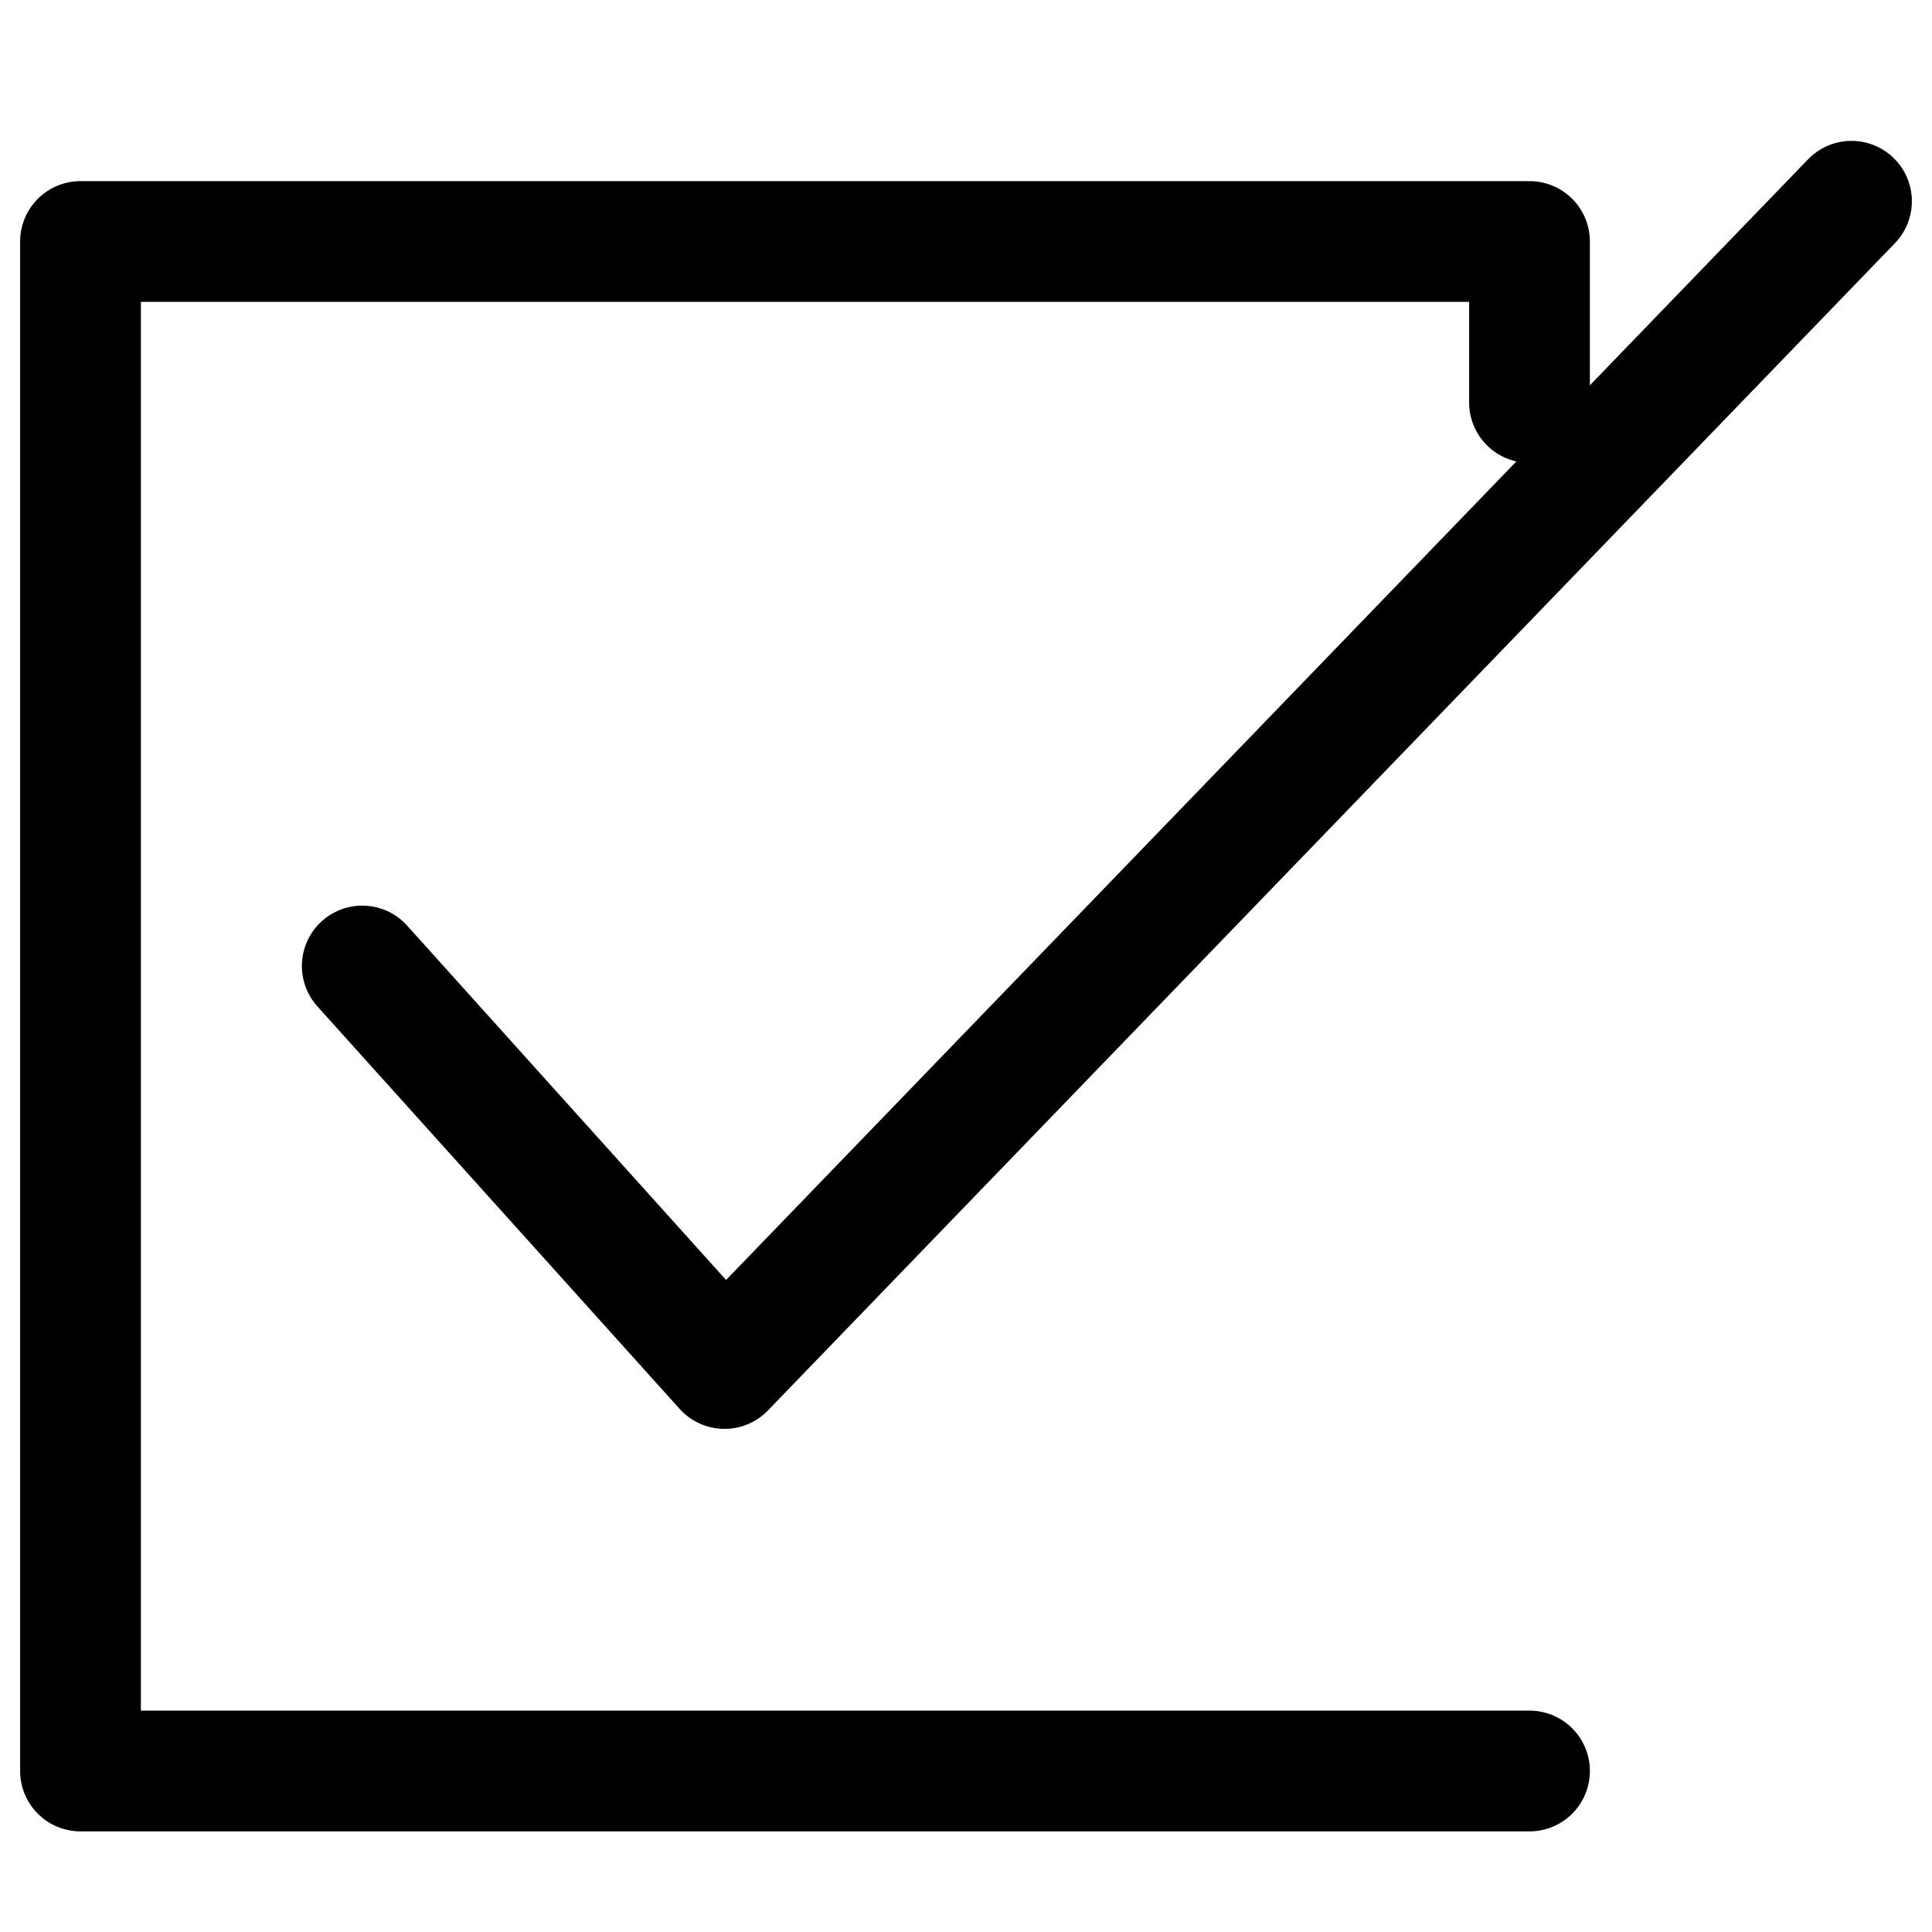
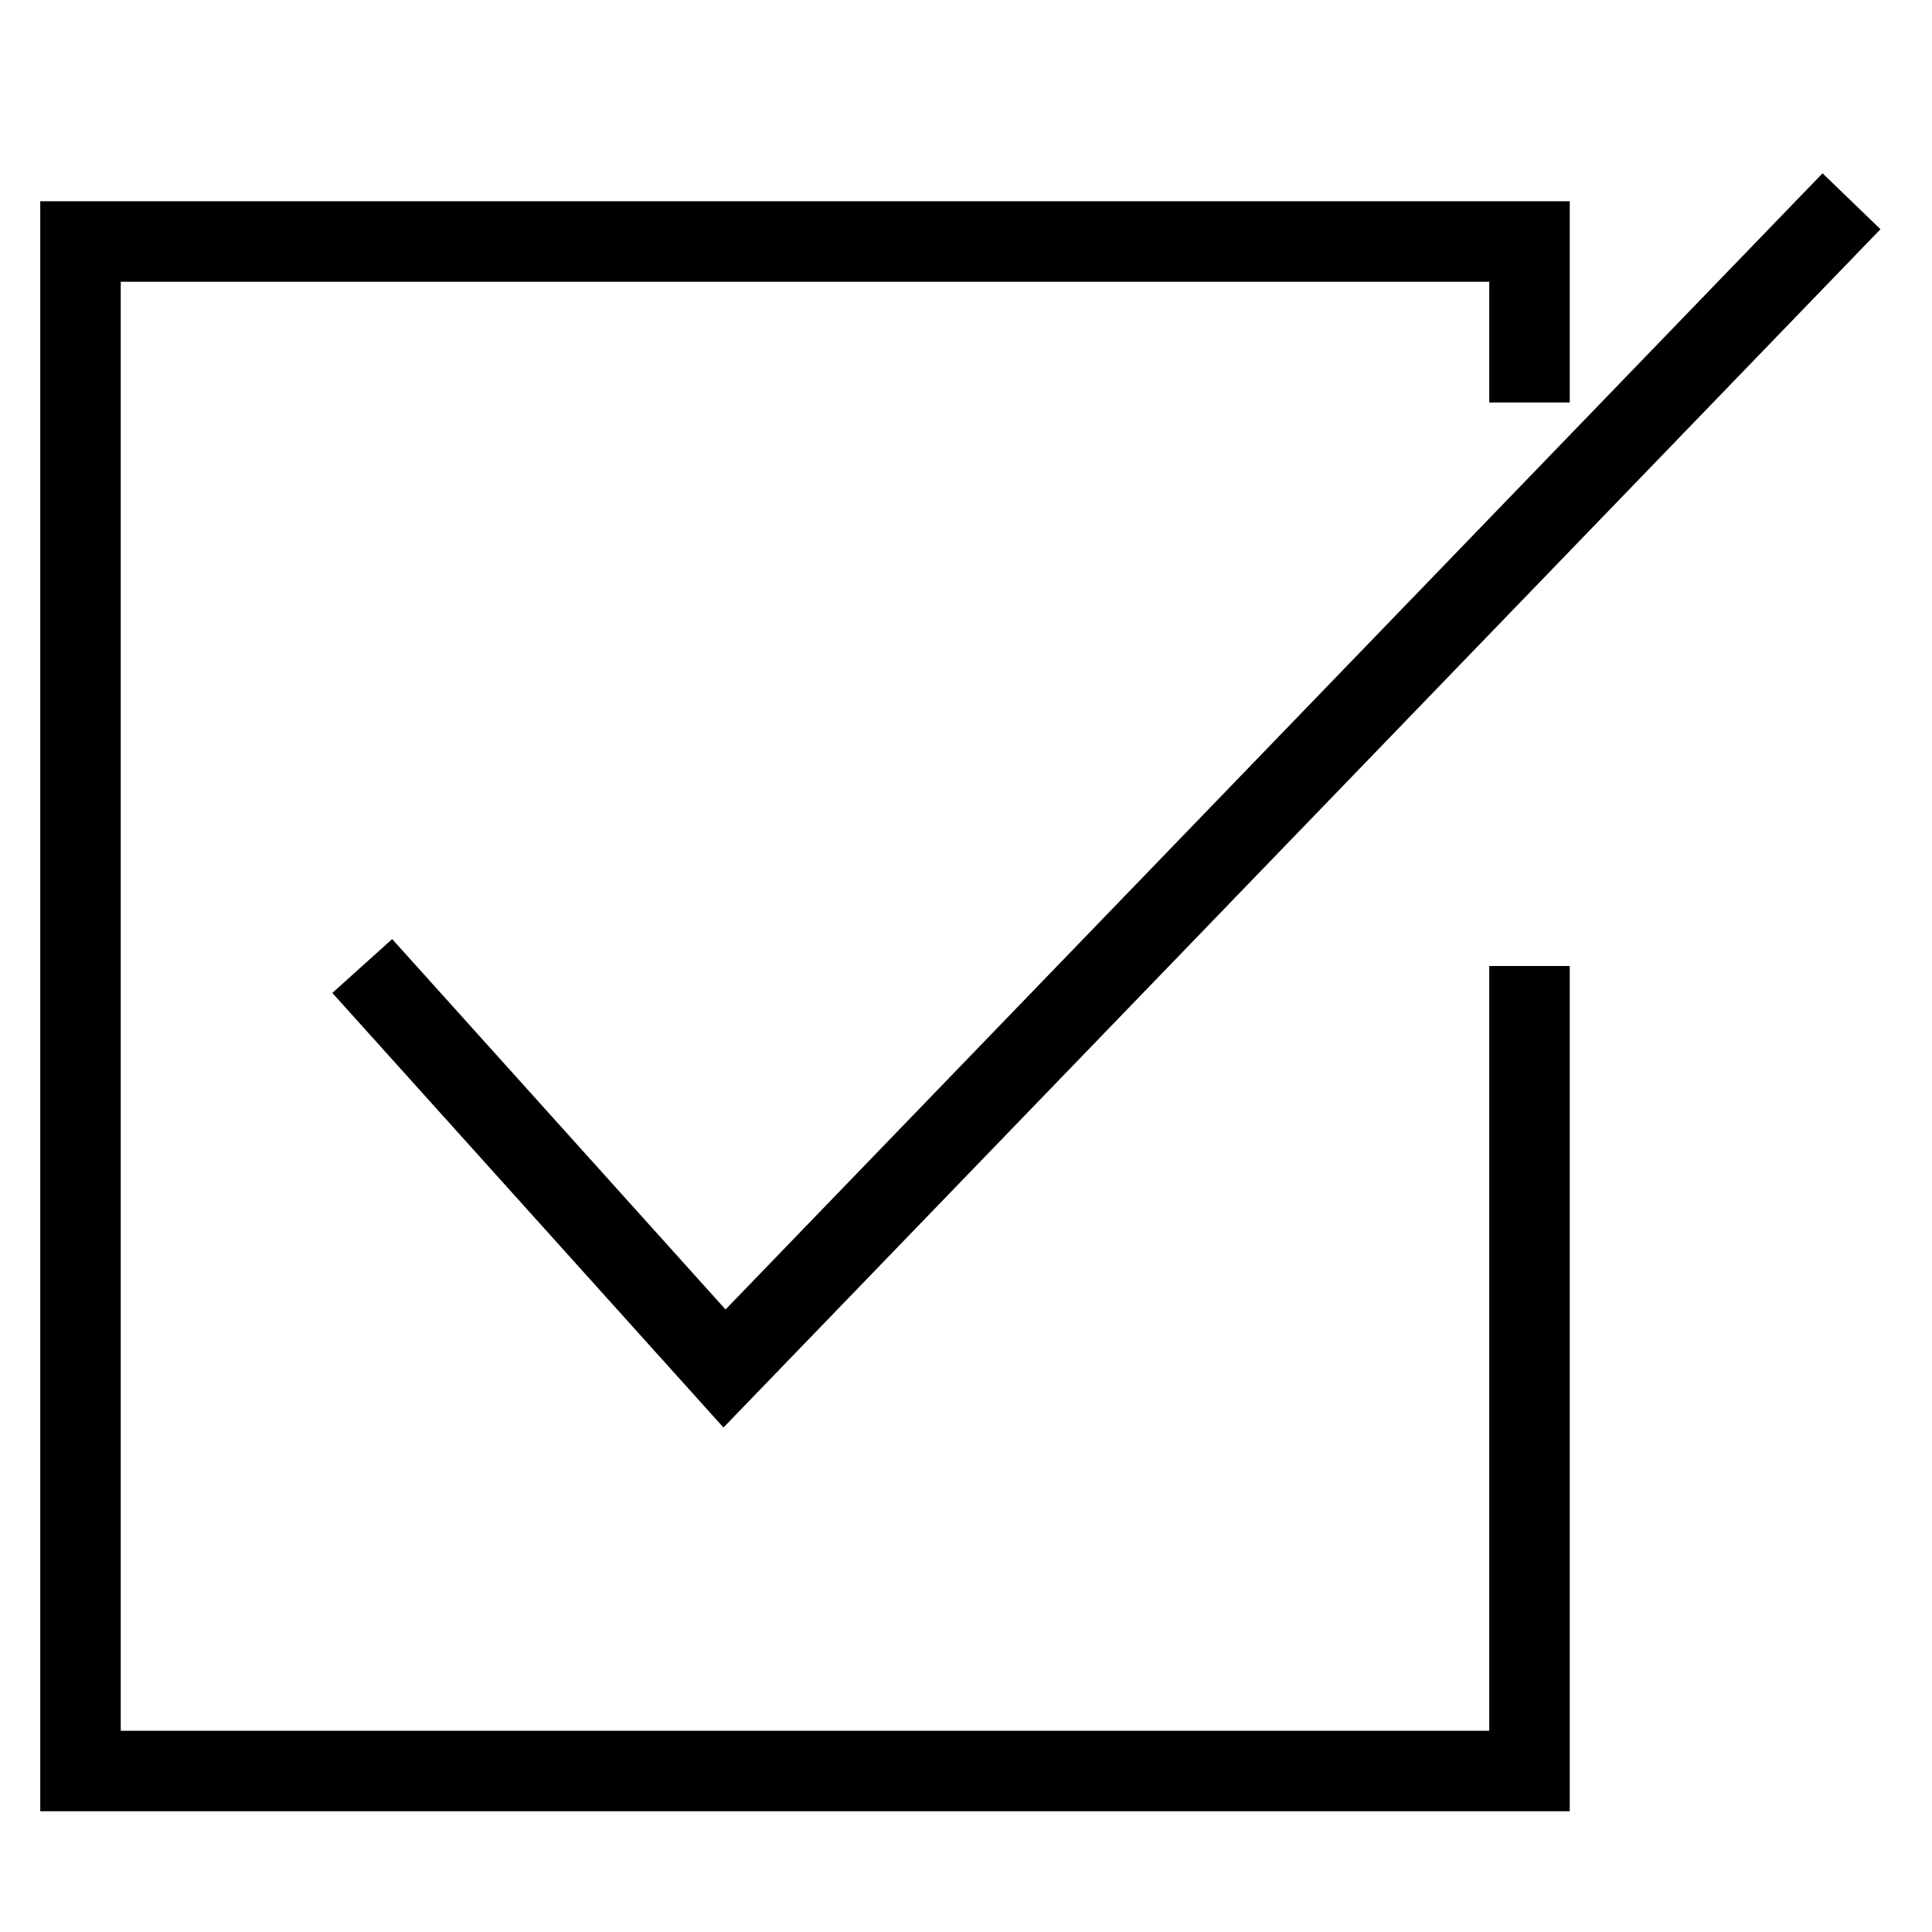
- <svg xmlns="http://www.w3.org/2000/svg" viewBox="0 0 24 24" fill="none">
-   <path d="M19 22H1V3H19V5" stroke="currentColor" stroke-width="1.5" stroke-linecap="round" stroke-linejoin="round" />
-   <path d="M4.5 12L9 17L23 2.5" stroke="currentColor" stroke-width="1.5" stroke-linecap="round" stroke-linejoin="round" />
+ <svg xmlns="http://www.w3.org/2000/svg" viewBox="0 0 24 24">
+   <polyline points="19 12 19 22 1 22 1 3 19 3 19 5" fill="none" stroke="#000" stroke-miterlimit="10" />
+   <polyline points="4.5 12 9 17 23 2.5" fill="none" stroke="#000" stroke-miterlimit="10" />
</svg>
